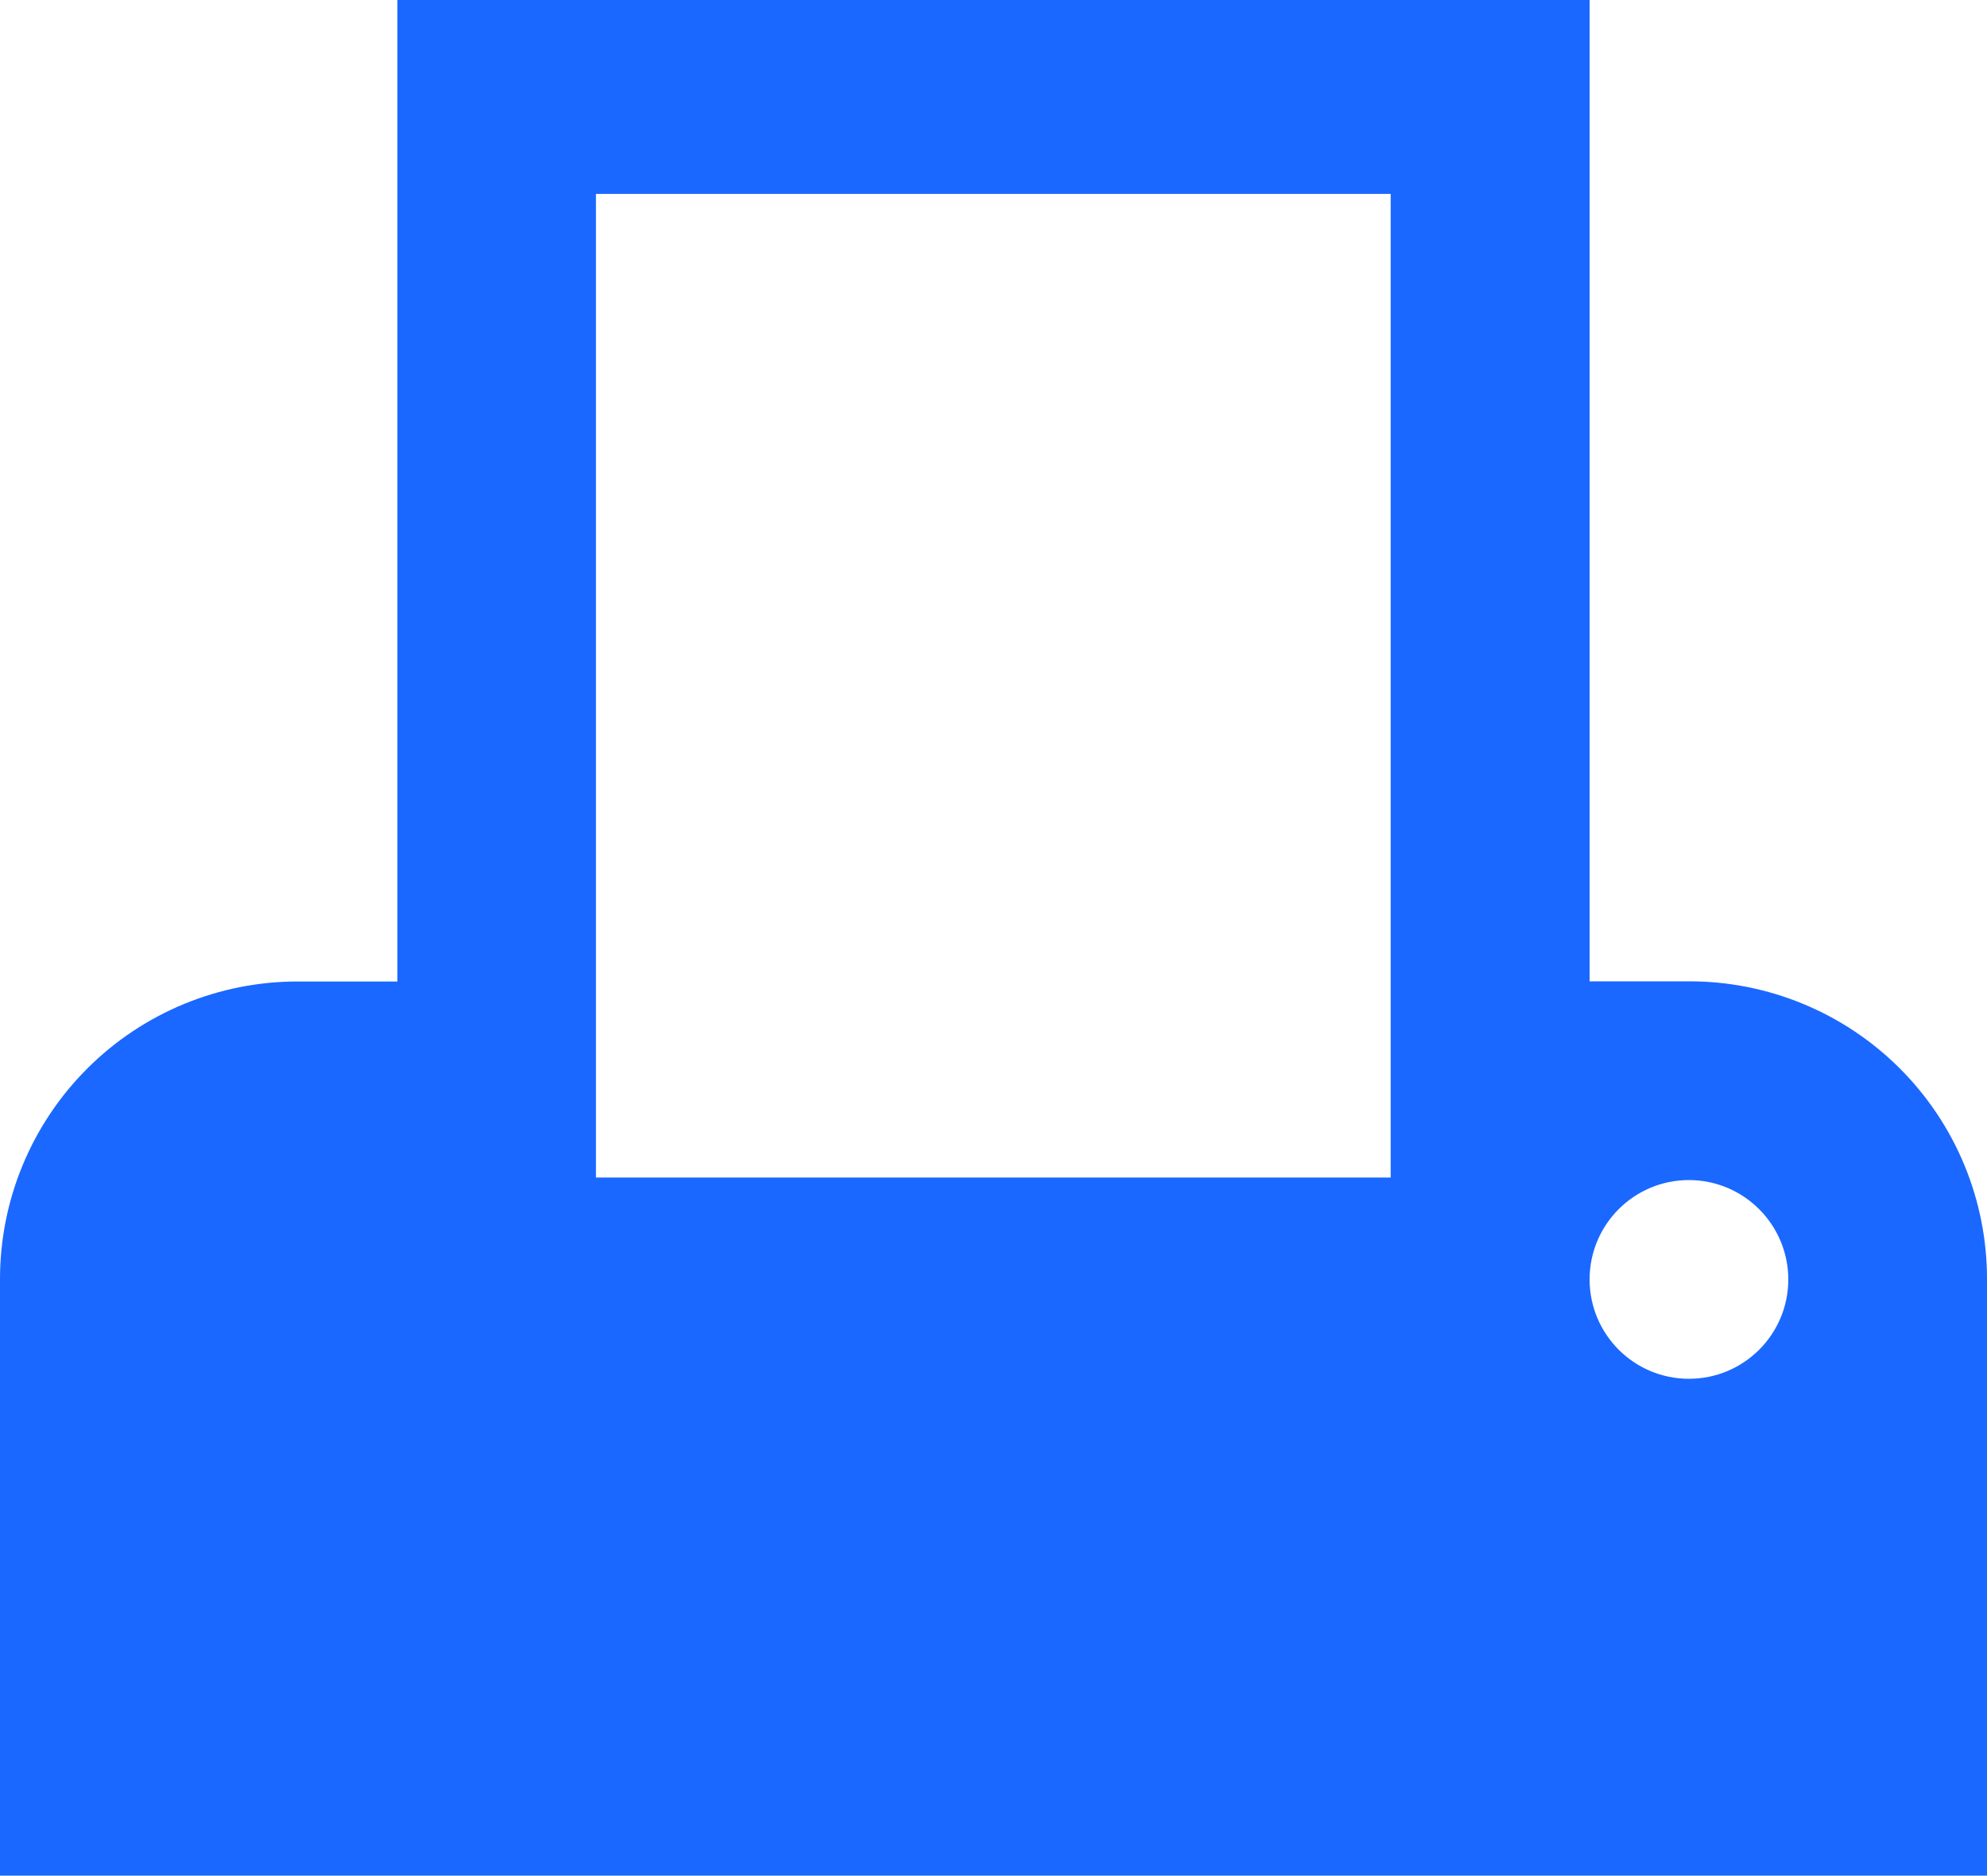
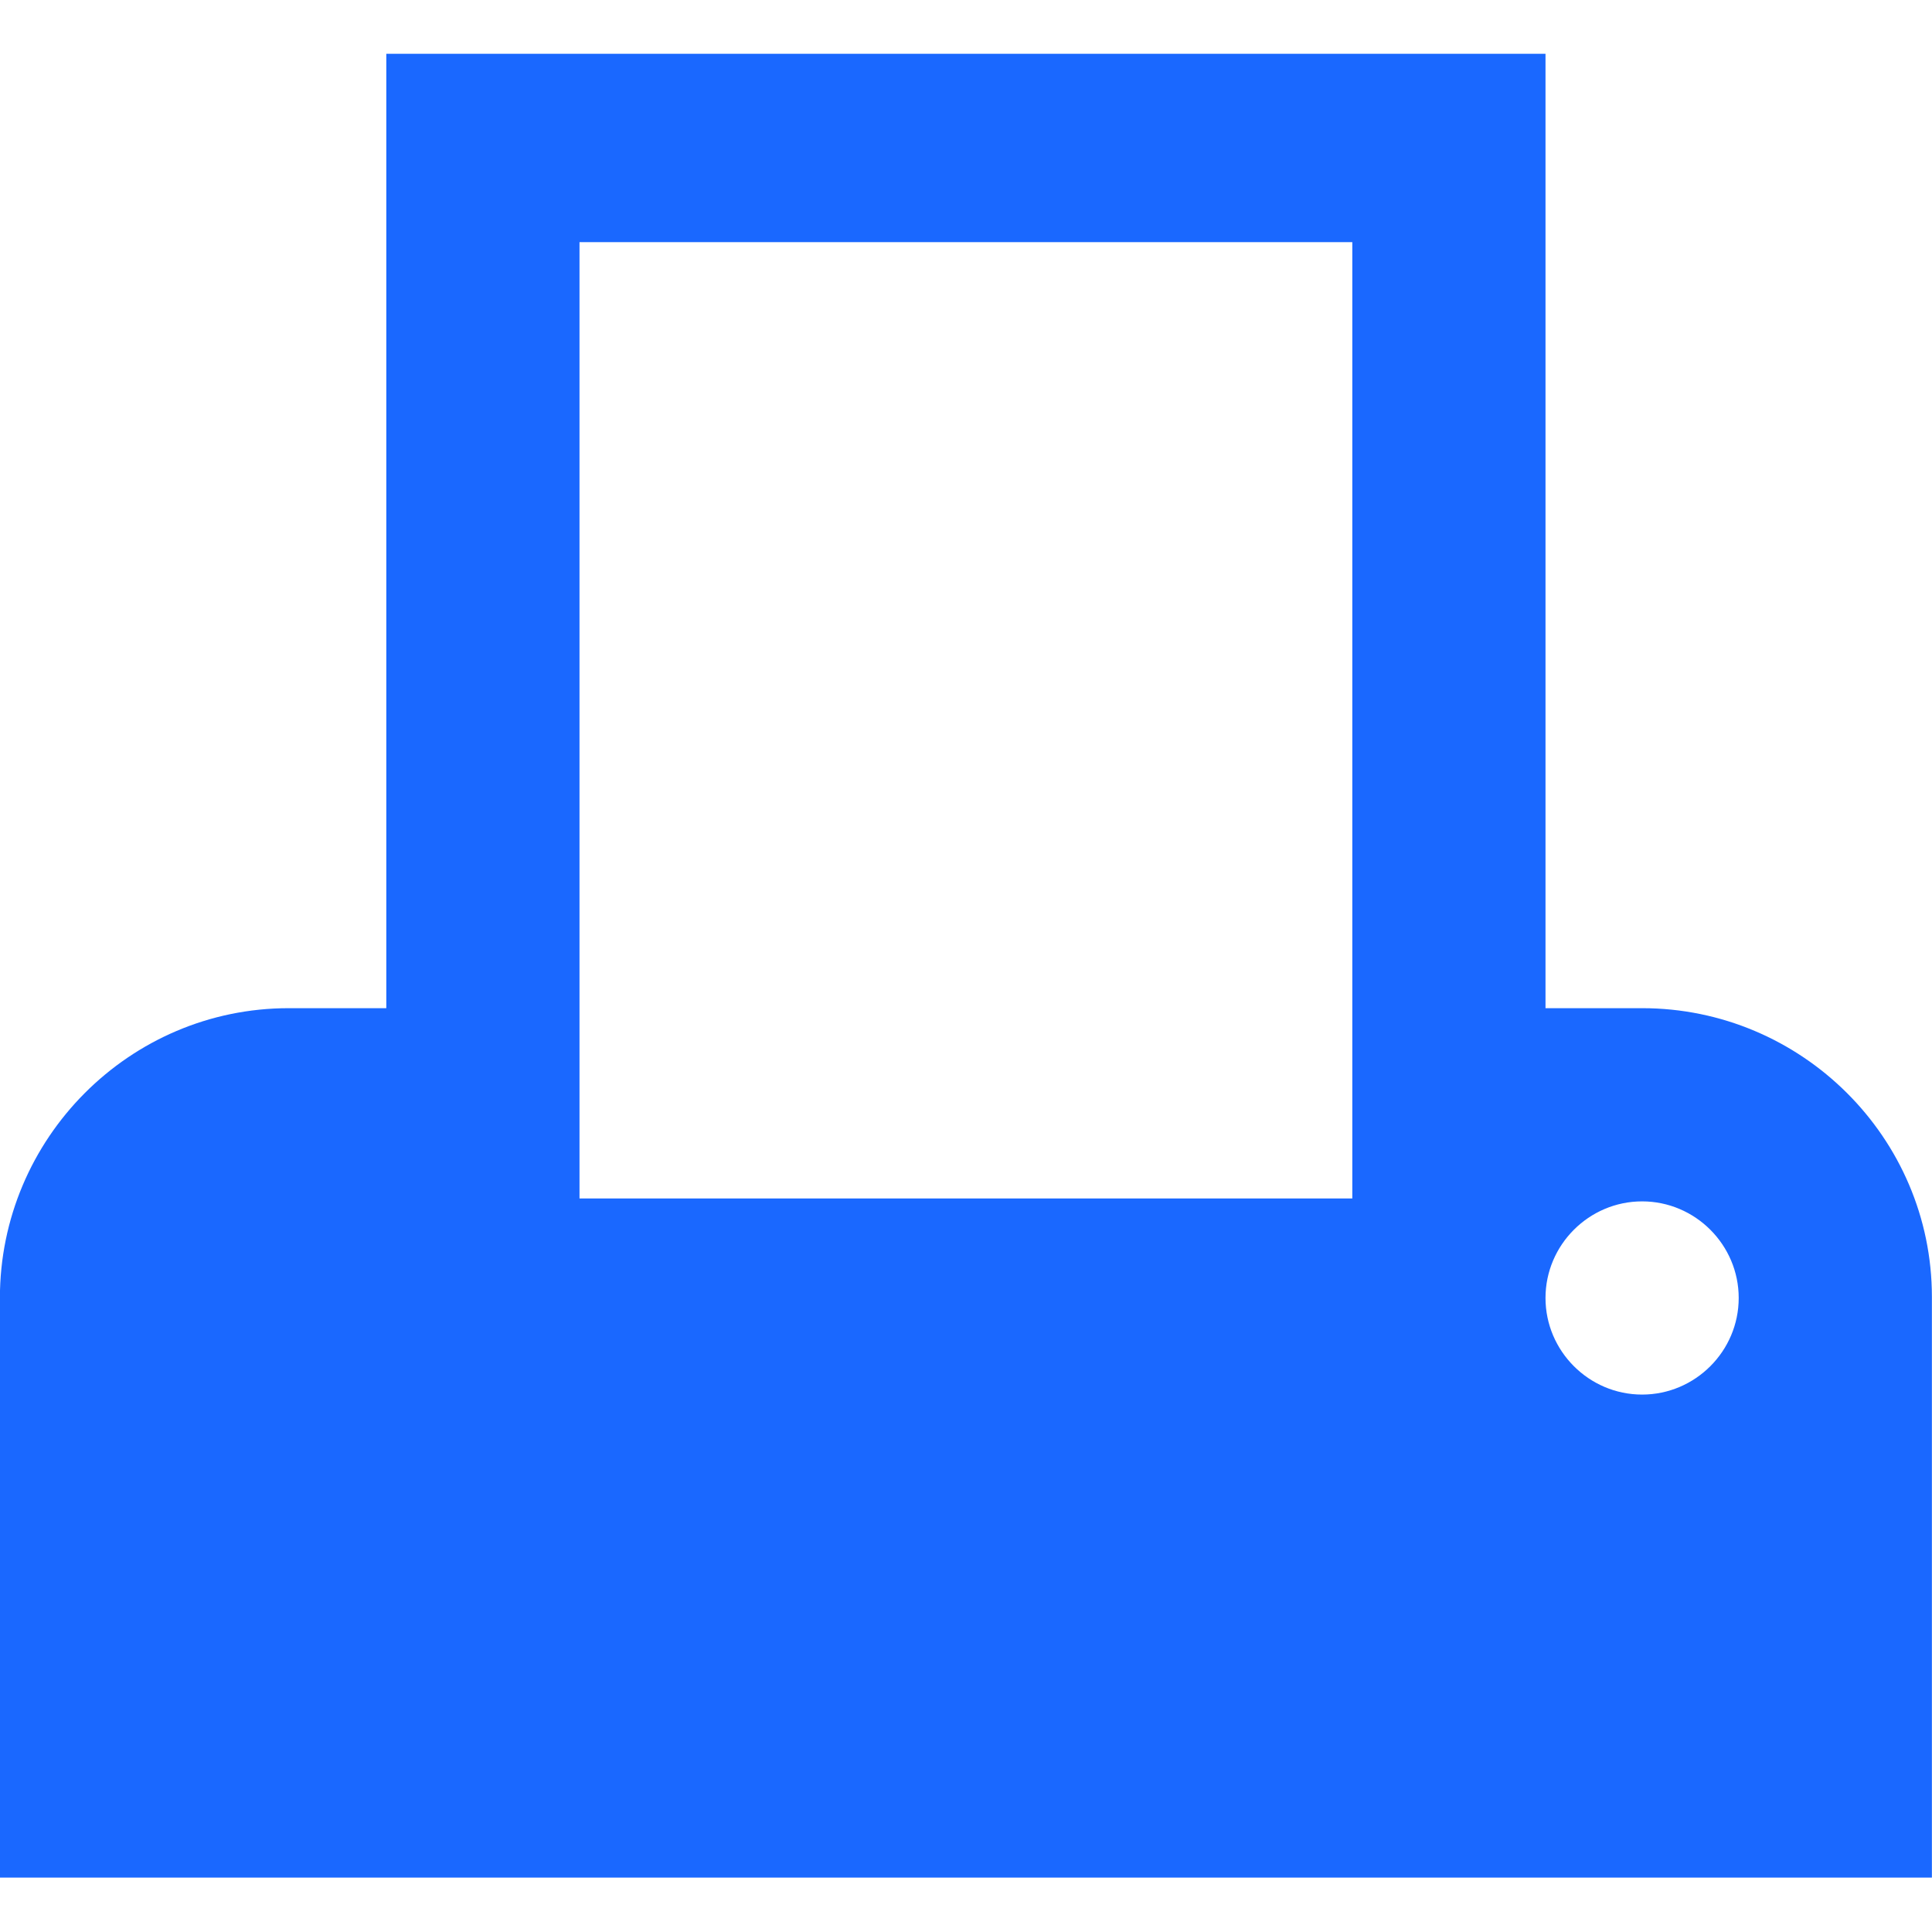
- <svg xmlns="http://www.w3.org/2000/svg" viewBox="0 0 47.679 45">
-   <defs>
-     <style>.a{fill:#1a68ff;}</style>
-   </defs>
+ <svg xmlns="http://www.w3.org/2000/svg" version="1.1" id="Layer_1" x="0px" y="0px" viewBox="0 0 200 200" style="enable-background:new 0 0 200 200;" xml:space="preserve">
+   <style type="text/css">
+ 	.st0{fill:#1A68FF;}
+ </style>
  <g transform="translate(-35.11 -34.634)">
-     <path class="a" d="M47.679,45H0V30.7a7.139,7.139,0,0,1,7.152-7.152H9.536V0H38.143V23.544h2.384A7.139,7.139,0,0,1,47.679,30.7ZM40.527,28.312A2.384,2.384,0,1,0,42.911,30.7,2.387,2.387,0,0,0,40.527,28.312ZM14.3,4.652v23.6H33.37V4.652Z" transform="translate(35.11 34.634)" />
+     <path class="st0" d="M235.1,229h-200v-60c0-16.5,13.4-30,29.9-30h0.1h10V40.2h120V139h10c16.5,0,30,13.4,30,29.9v0.1V229z    M205.1,159c-5.5,0-10,4.5-10,10s4.5,10,10,10s10-4.5,10-10S210.6,159,205.1,159z M95.1,59.7v99h80v-99   C175.1,59.7,95.1,59.7,95.1,59.7z" />
  </g>
</svg>
